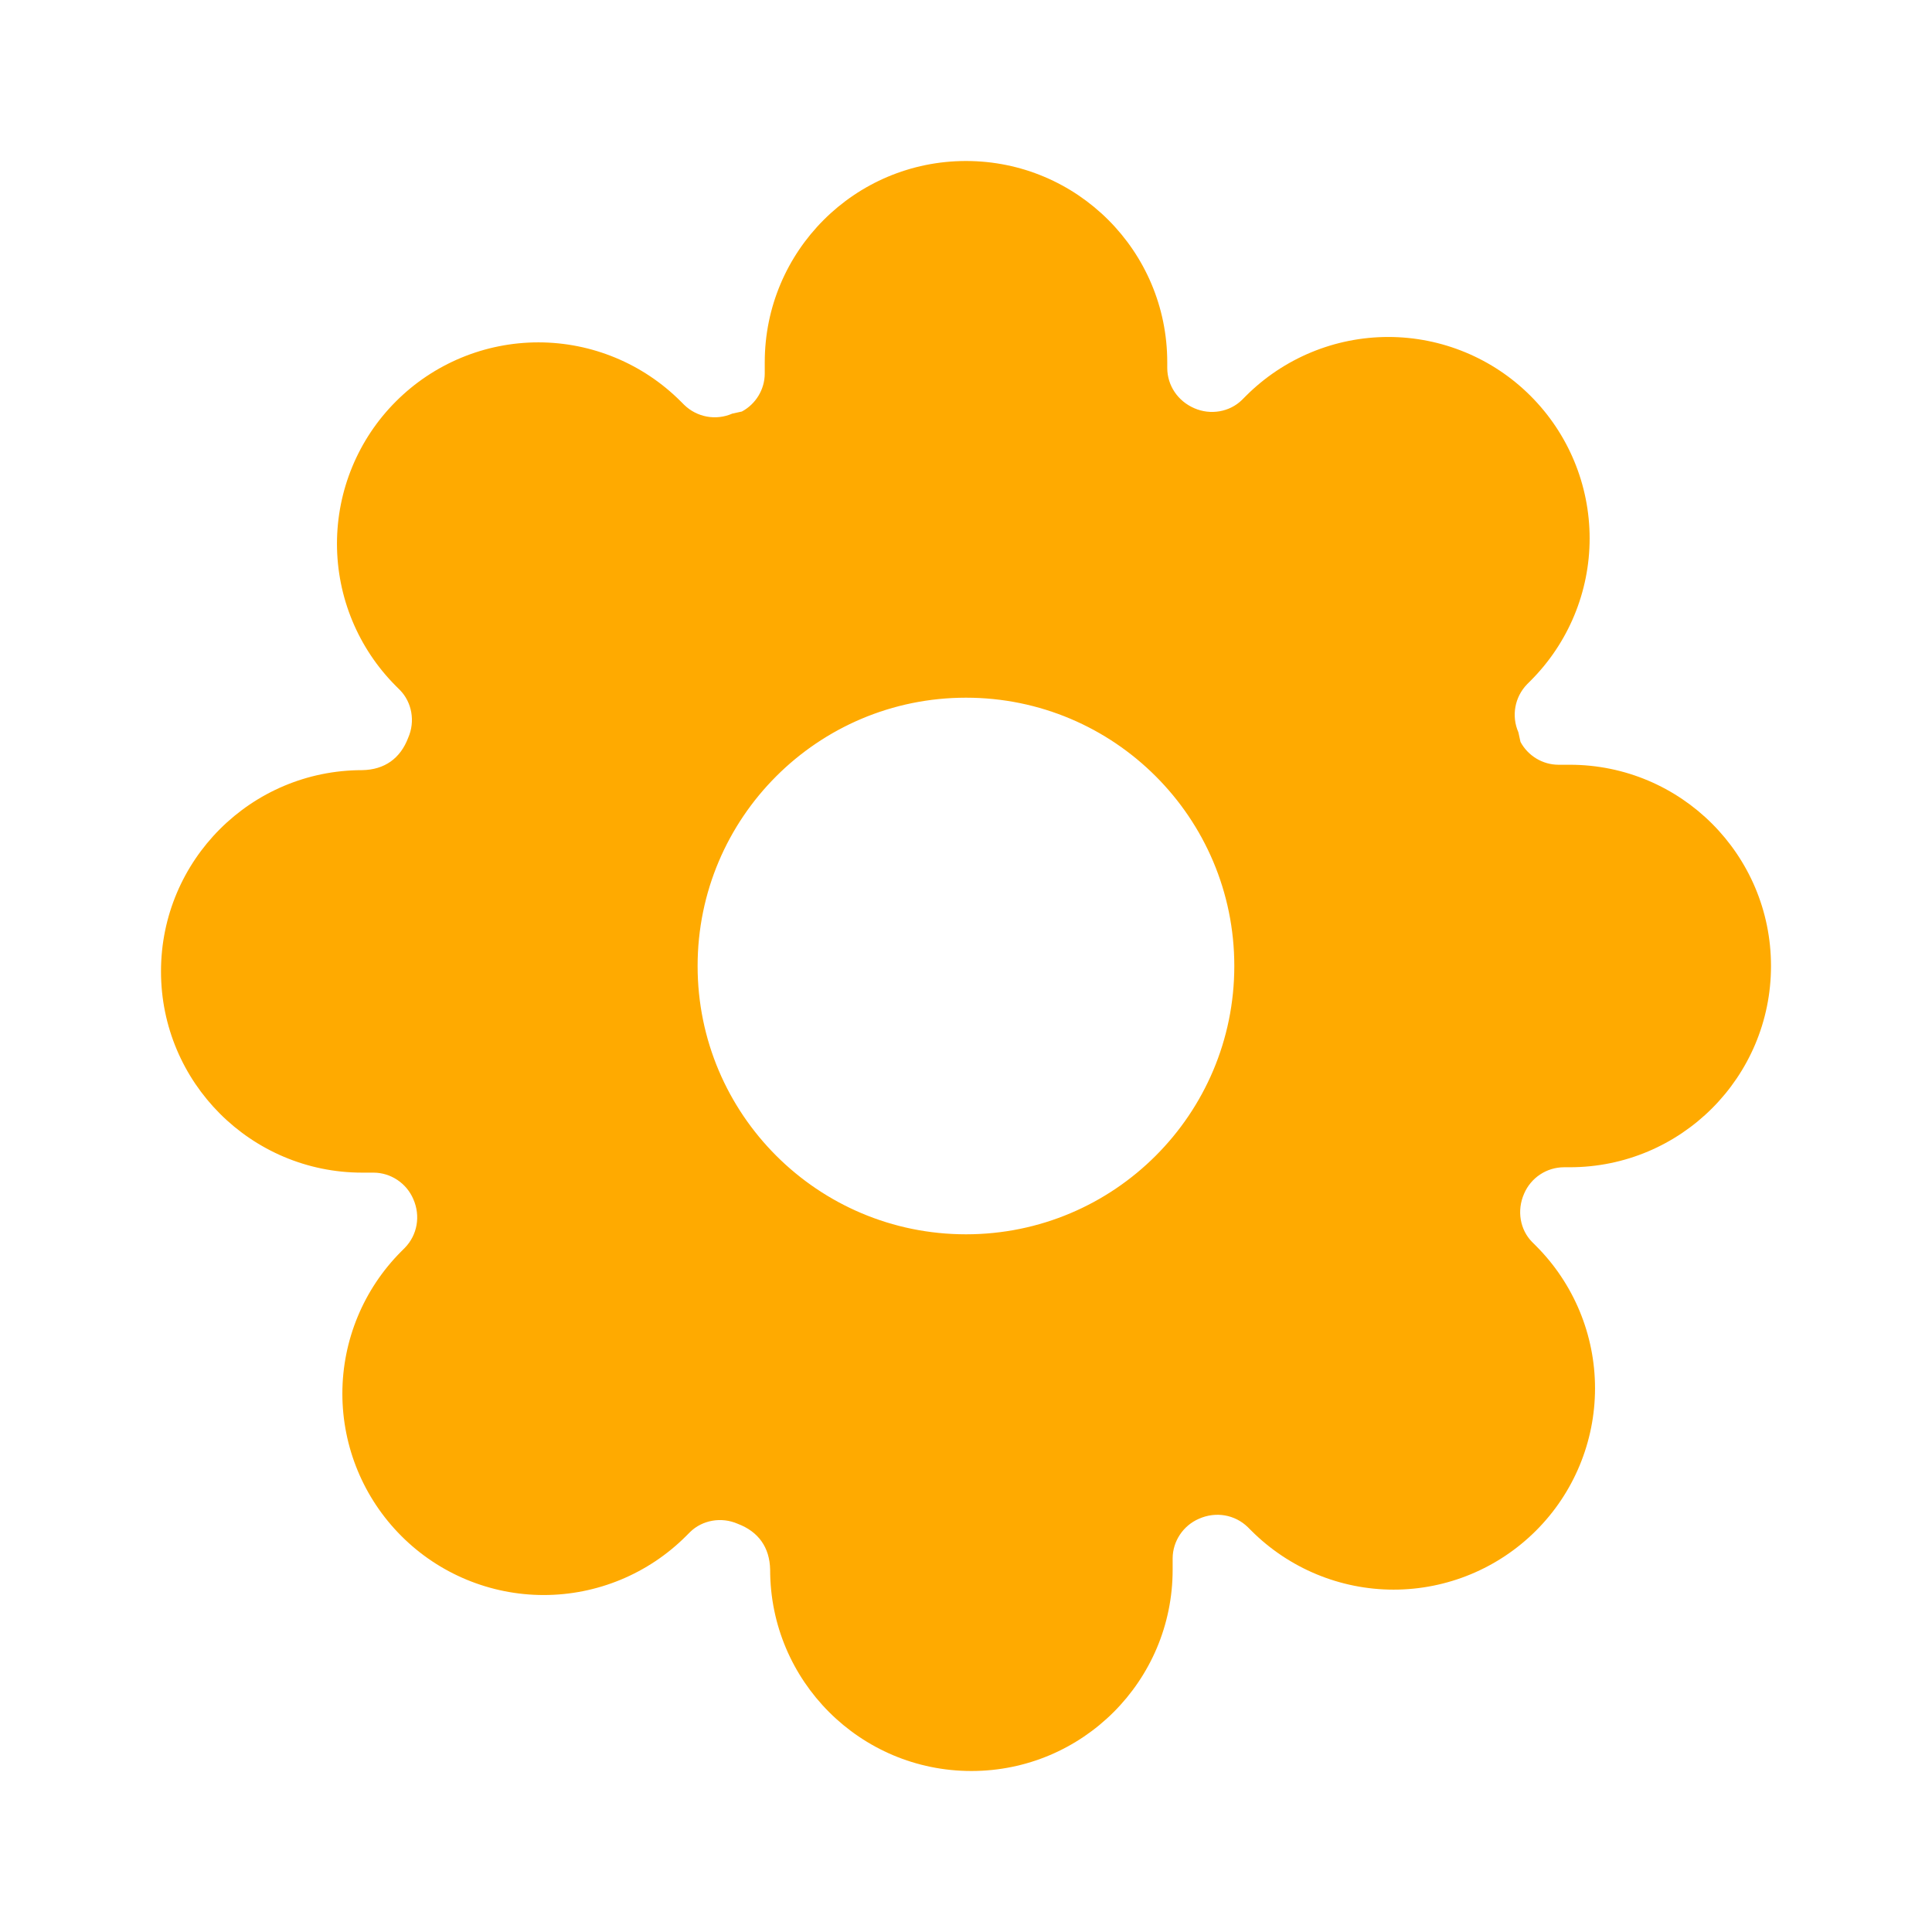
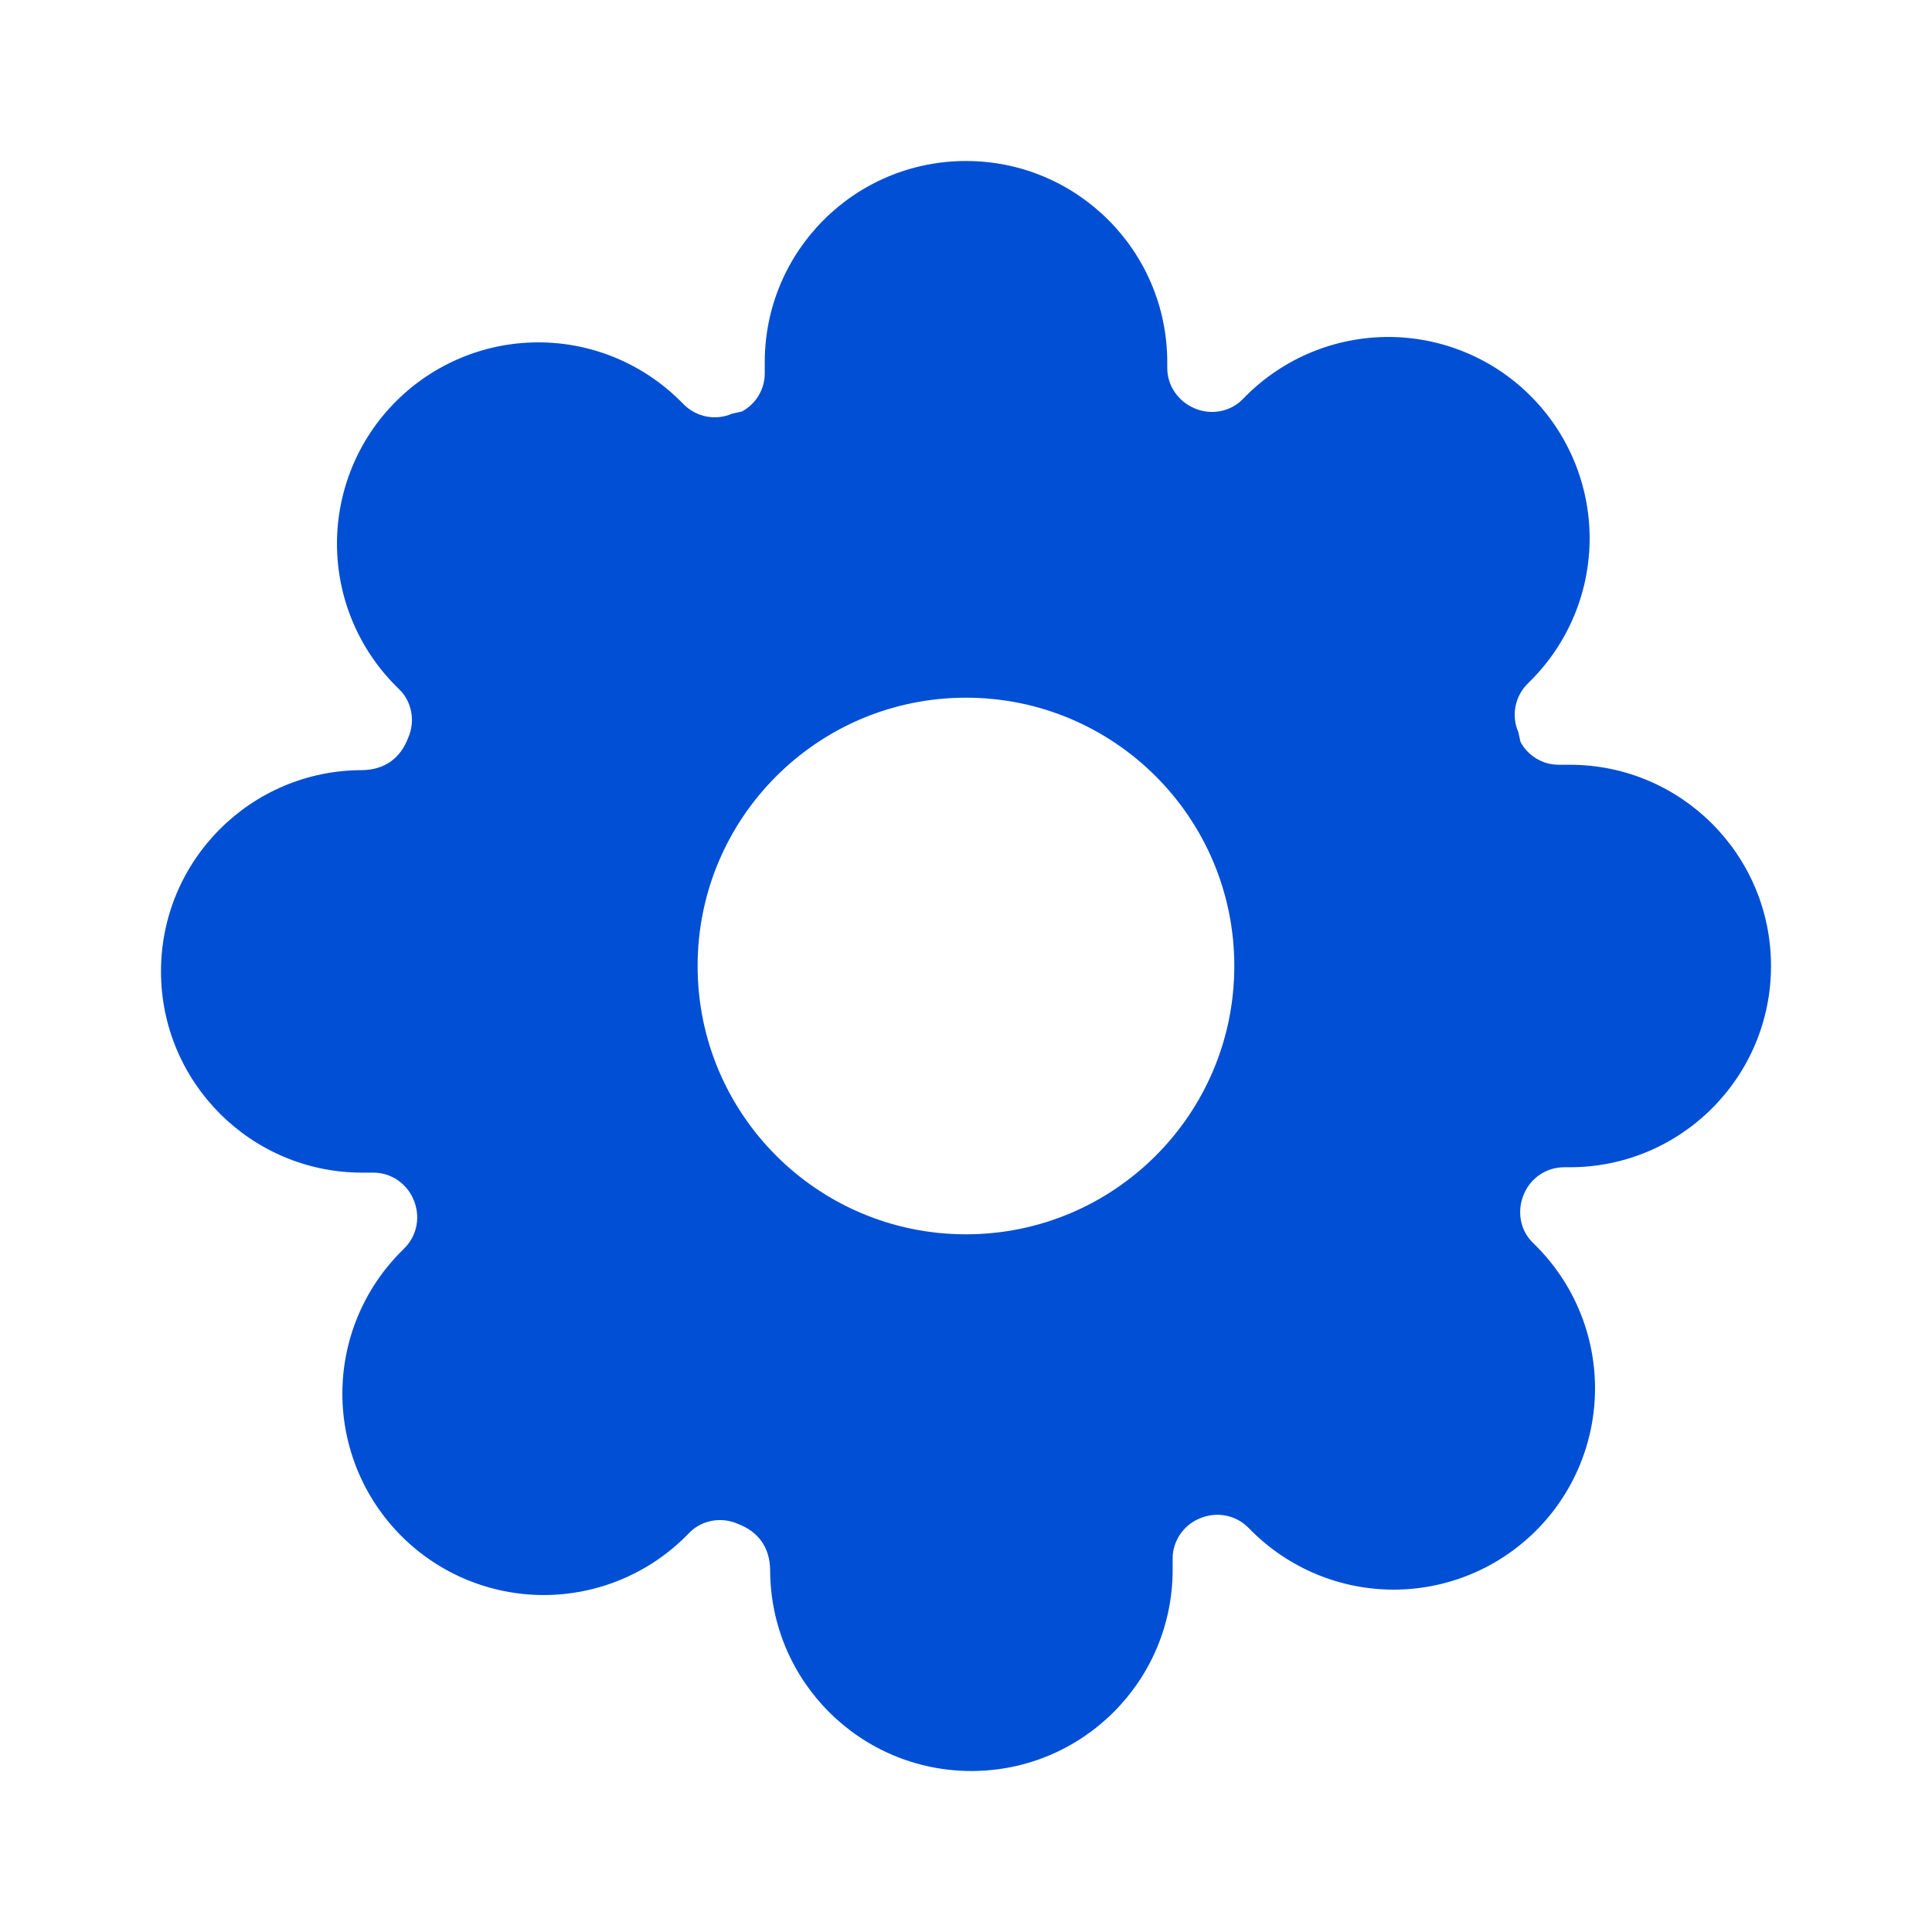
<svg xmlns="http://www.w3.org/2000/svg" width="24" height="24" viewBox="0 0 24 24" fill="none">
-   <path fill-rule="evenodd" clip-rule="evenodd" d="M19.5 9.5H19.358C19.162 9.499 18.981 9.389 18.888 9.216L18.862 9.097C18.773 8.894 18.816 8.658 18.971 8.499L19.014 8.456C19.483 7.987 19.747 7.351 19.747 6.688C19.747 6.024 19.483 5.388 19.014 4.919C18.546 4.45 17.909 4.186 17.246 4.186C16.582 4.186 15.946 4.45 15.477 4.919L15.427 4.969C15.276 5.117 15.039 5.16 14.836 5.071C14.63 4.982 14.501 4.788 14.5 4.572L14.5 4.5C14.5 3.119 13.381 2 12 2C10.619 2 9.5 3.119 9.5 4.5V4.642C9.499 4.838 9.389 5.019 9.216 5.112L9.097 5.138C8.894 5.227 8.658 5.184 8.499 5.029L8.456 4.986C7.987 4.517 7.351 4.253 6.688 4.253C6.024 4.253 5.388 4.517 4.919 4.986C4.45 5.454 4.186 6.091 4.186 6.754C4.186 7.418 4.45 8.054 4.919 8.523L4.969 8.573C5.117 8.724 5.16 8.961 5.071 9.164C4.974 9.421 4.778 9.562 4.5 9.567C3.119 9.567 2 10.686 2 12.067C2 13.447 3.119 14.567 4.5 14.567H4.642C4.854 14.568 5.049 14.697 5.134 14.895C5.227 15.106 5.184 15.342 5.029 15.501L4.986 15.544C4.517 16.013 4.253 16.649 4.253 17.312C4.253 17.976 4.517 18.612 4.986 19.081C5.454 19.55 6.091 19.814 6.754 19.814C7.418 19.814 8.054 19.55 8.523 19.081L8.573 19.031C8.724 18.883 8.961 18.84 9.164 18.929C9.421 19.026 9.562 19.222 9.567 19.5C9.567 20.881 10.686 22 12.067 22C13.447 22 14.567 20.881 14.567 19.5V19.358C14.568 19.146 14.697 18.951 14.895 18.866C15.106 18.773 15.342 18.816 15.501 18.971L15.544 19.014C16.013 19.483 16.649 19.747 17.312 19.747C17.976 19.747 18.612 19.483 19.081 19.014C19.55 18.546 19.814 17.909 19.814 17.246C19.814 16.582 19.55 15.946 19.081 15.477L19.031 15.427C18.883 15.276 18.84 15.039 18.933 14.828C19.018 14.63 19.212 14.501 19.428 14.5L19.5 14.5C20.881 14.5 22 13.381 22 12C22 10.619 20.881 9.5 19.5 9.5ZM15.333 12C15.333 13.841 13.841 15.333 12 15.333C10.159 15.333 8.666 13.841 8.666 12C8.666 10.159 10.159 8.667 12 8.667C13.841 8.667 15.333 10.159 15.333 12Z" fill="#FFAA00" />
+   <path fill-rule="evenodd" clip-rule="evenodd" d="M19.5 9.5H19.358C19.162 9.499 18.981 9.389 18.888 9.216L18.862 9.097C18.773 8.894 18.816 8.658 18.971 8.499L19.014 8.456C19.483 7.987 19.747 7.351 19.747 6.688C19.747 6.024 19.483 5.388 19.014 4.919C18.546 4.45 17.909 4.186 17.246 4.186C16.582 4.186 15.946 4.45 15.477 4.919L15.427 4.969C15.276 5.117 15.039 5.16 14.836 5.071C14.63 4.982 14.501 4.788 14.5 4.572L14.5 4.5C14.5 3.119 13.381 2 12 2C10.619 2 9.5 3.119 9.5 4.5V4.642C9.499 4.838 9.389 5.019 9.216 5.112L9.097 5.138C8.894 5.227 8.658 5.184 8.499 5.029L8.456 4.986C7.987 4.517 7.351 4.253 6.688 4.253C6.024 4.253 5.388 4.517 4.919 4.986C4.45 5.454 4.186 6.091 4.186 6.754C4.186 7.418 4.45 8.054 4.919 8.523L4.969 8.573C5.117 8.724 5.16 8.961 5.071 9.164C4.974 9.421 4.778 9.562 4.5 9.567C3.119 9.567 2 10.686 2 12.067C2 13.447 3.119 14.567 4.5 14.567H4.642C4.854 14.568 5.049 14.697 5.134 14.895C5.227 15.106 5.184 15.342 5.029 15.501L4.986 15.544C4.517 16.013 4.253 16.649 4.253 17.312C4.253 17.976 4.517 18.612 4.986 19.081C5.454 19.55 6.091 19.814 6.754 19.814C7.418 19.814 8.054 19.55 8.523 19.081L8.573 19.031C8.724 18.883 8.961 18.84 9.164 18.929C9.421 19.026 9.562 19.222 9.567 19.5C9.567 20.881 10.686 22 12.067 22C13.447 22 14.567 20.881 14.567 19.5V19.358C14.568 19.146 14.697 18.951 14.895 18.866C15.106 18.773 15.342 18.816 15.501 18.971L15.544 19.014C16.013 19.483 16.649 19.747 17.312 19.747C17.976 19.747 18.612 19.483 19.081 19.014C19.55 18.546 19.814 17.909 19.814 17.246C19.814 16.582 19.55 15.946 19.081 15.477L19.031 15.427C18.883 15.276 18.84 15.039 18.933 14.828C19.018 14.63 19.212 14.501 19.428 14.5L19.5 14.5C20.881 14.5 22 13.381 22 12C22 10.619 20.881 9.5 19.5 9.5ZM15.333 12C15.333 13.841 13.841 15.333 12 15.333C10.159 15.333 8.666 13.841 8.666 12C8.666 10.159 10.159 8.667 12 8.667C13.841 8.667 15.333 10.159 15.333 12Z" fill="#004FD4" />
</svg>
